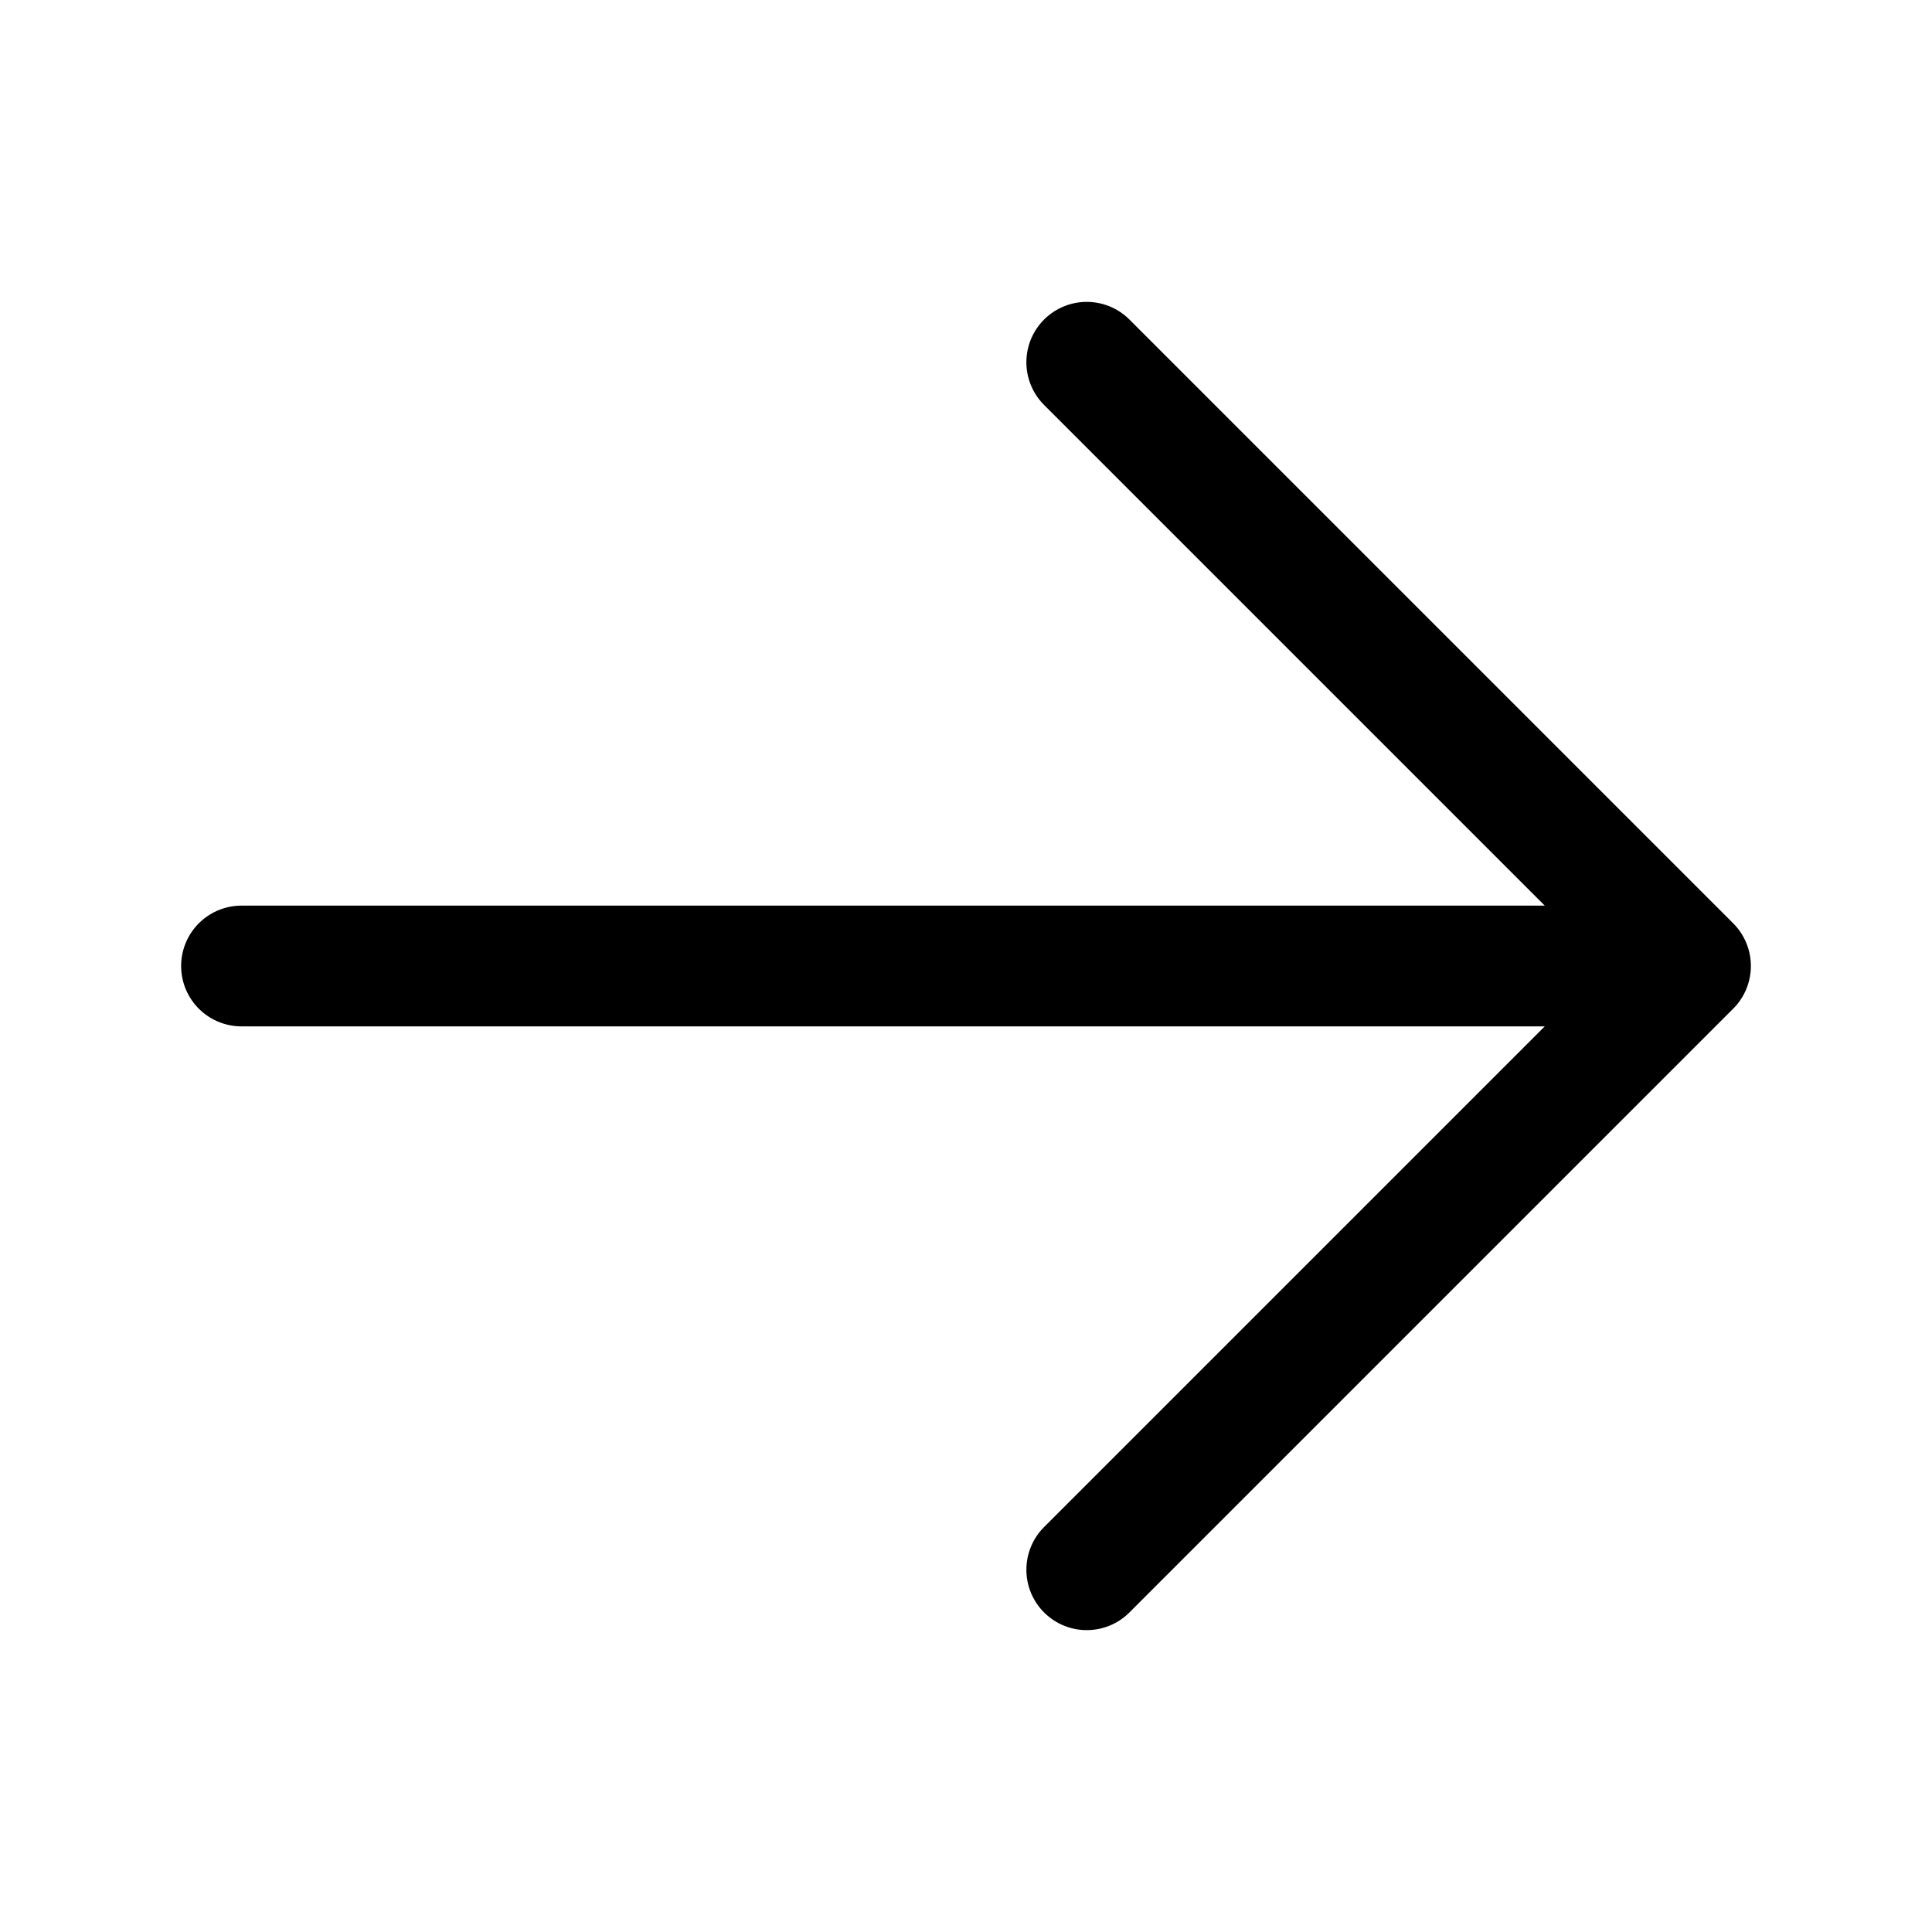
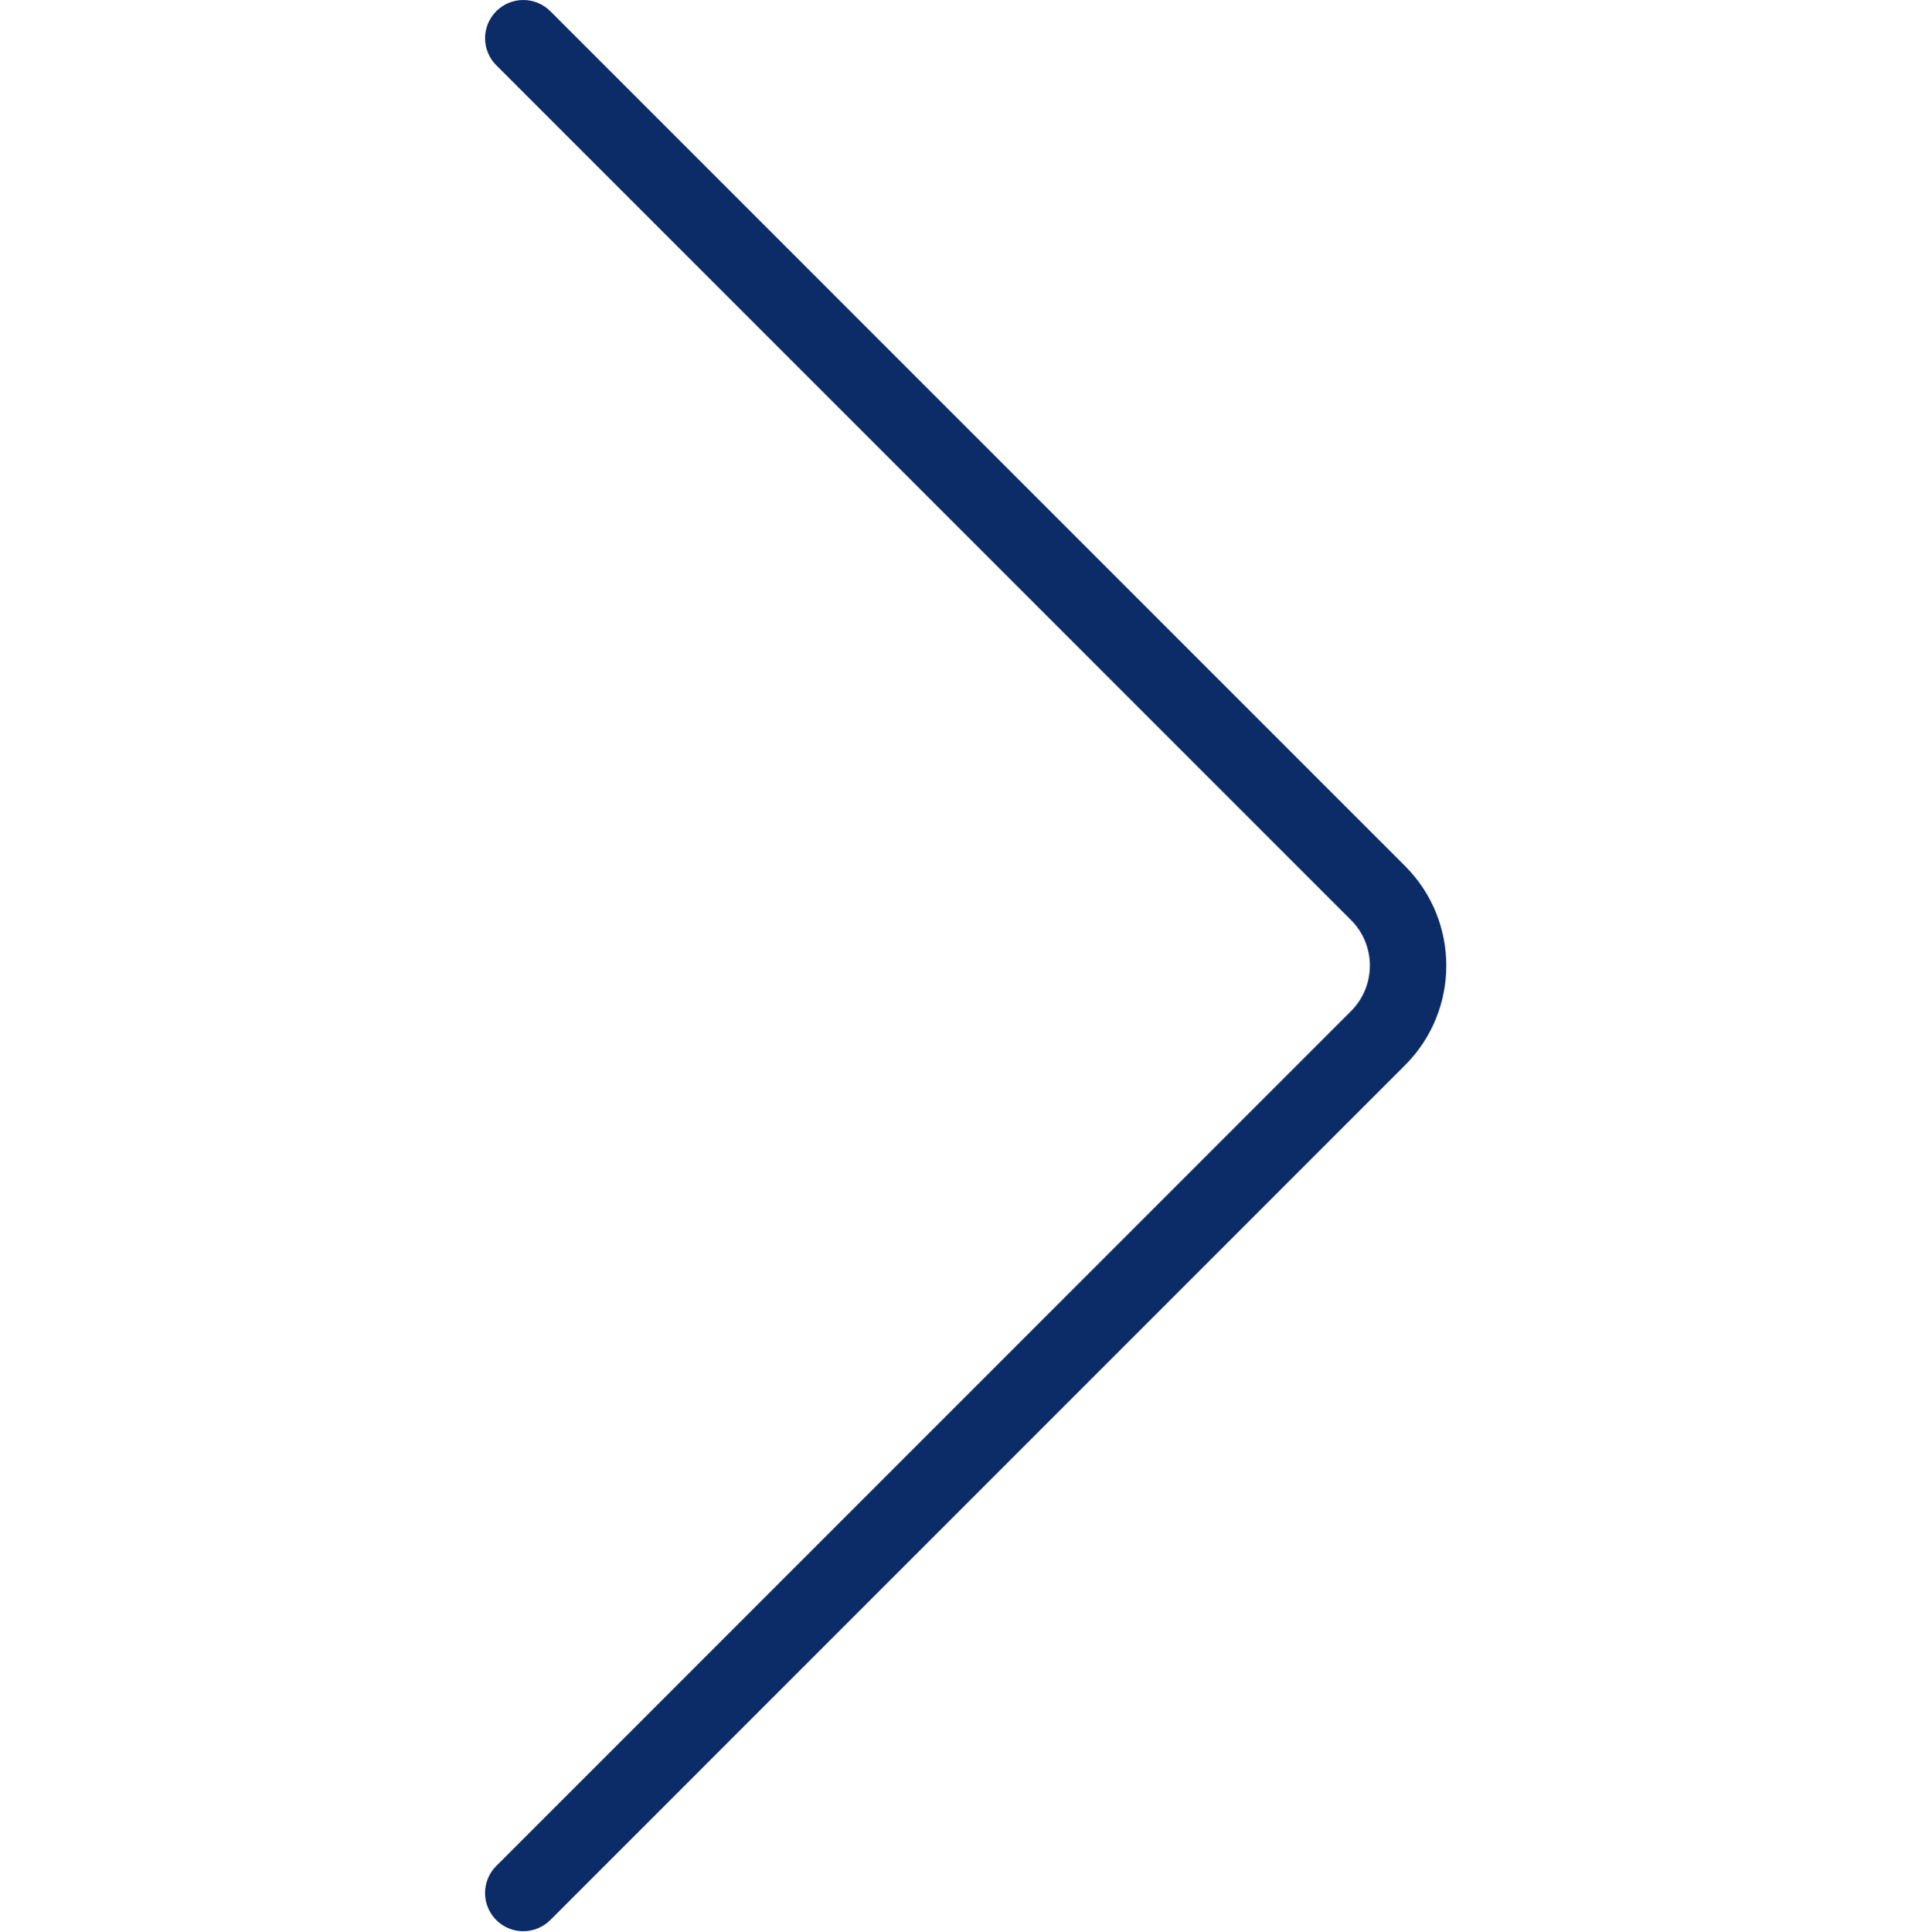
- <svg xmlns="http://www.w3.org/2000/svg" fill="none" viewBox="0 0 24 24" stroke-width="1.5" stroke="currentColor" class="w-6 h-6">
-   <path stroke-linecap="round" stroke-linejoin="round" d="M13.5 4.5L21 12m0 0l-7.5 7.5M21 12H3" />
+ <svg xmlns="http://www.w3.org/2000/svg" width="75.804px" height="75.804px" viewBox="-19.04 0 75.804 75.804">
+   <g id="Group_65" data-name="Group 65" transform="translate(-831.568 -384.448)">
+     <path id="Path_57" data-name="Path 57" d="M833.068,460.252a1.5,1.5,0,0,1-1.061-2.561l33.557-33.56a2.53,2.53,0,0,0,0-3.564l-33.557-33.558a1.5,1.5,0,0,1,2.122-2.121l33.556,33.558a5.53,5.53,0,0,1,0,7.807l-33.557,33.56A1.5,1.5,0,0,1,833.068,460.252Z" fill="#0c2c67" />
+   </g>
</svg>
